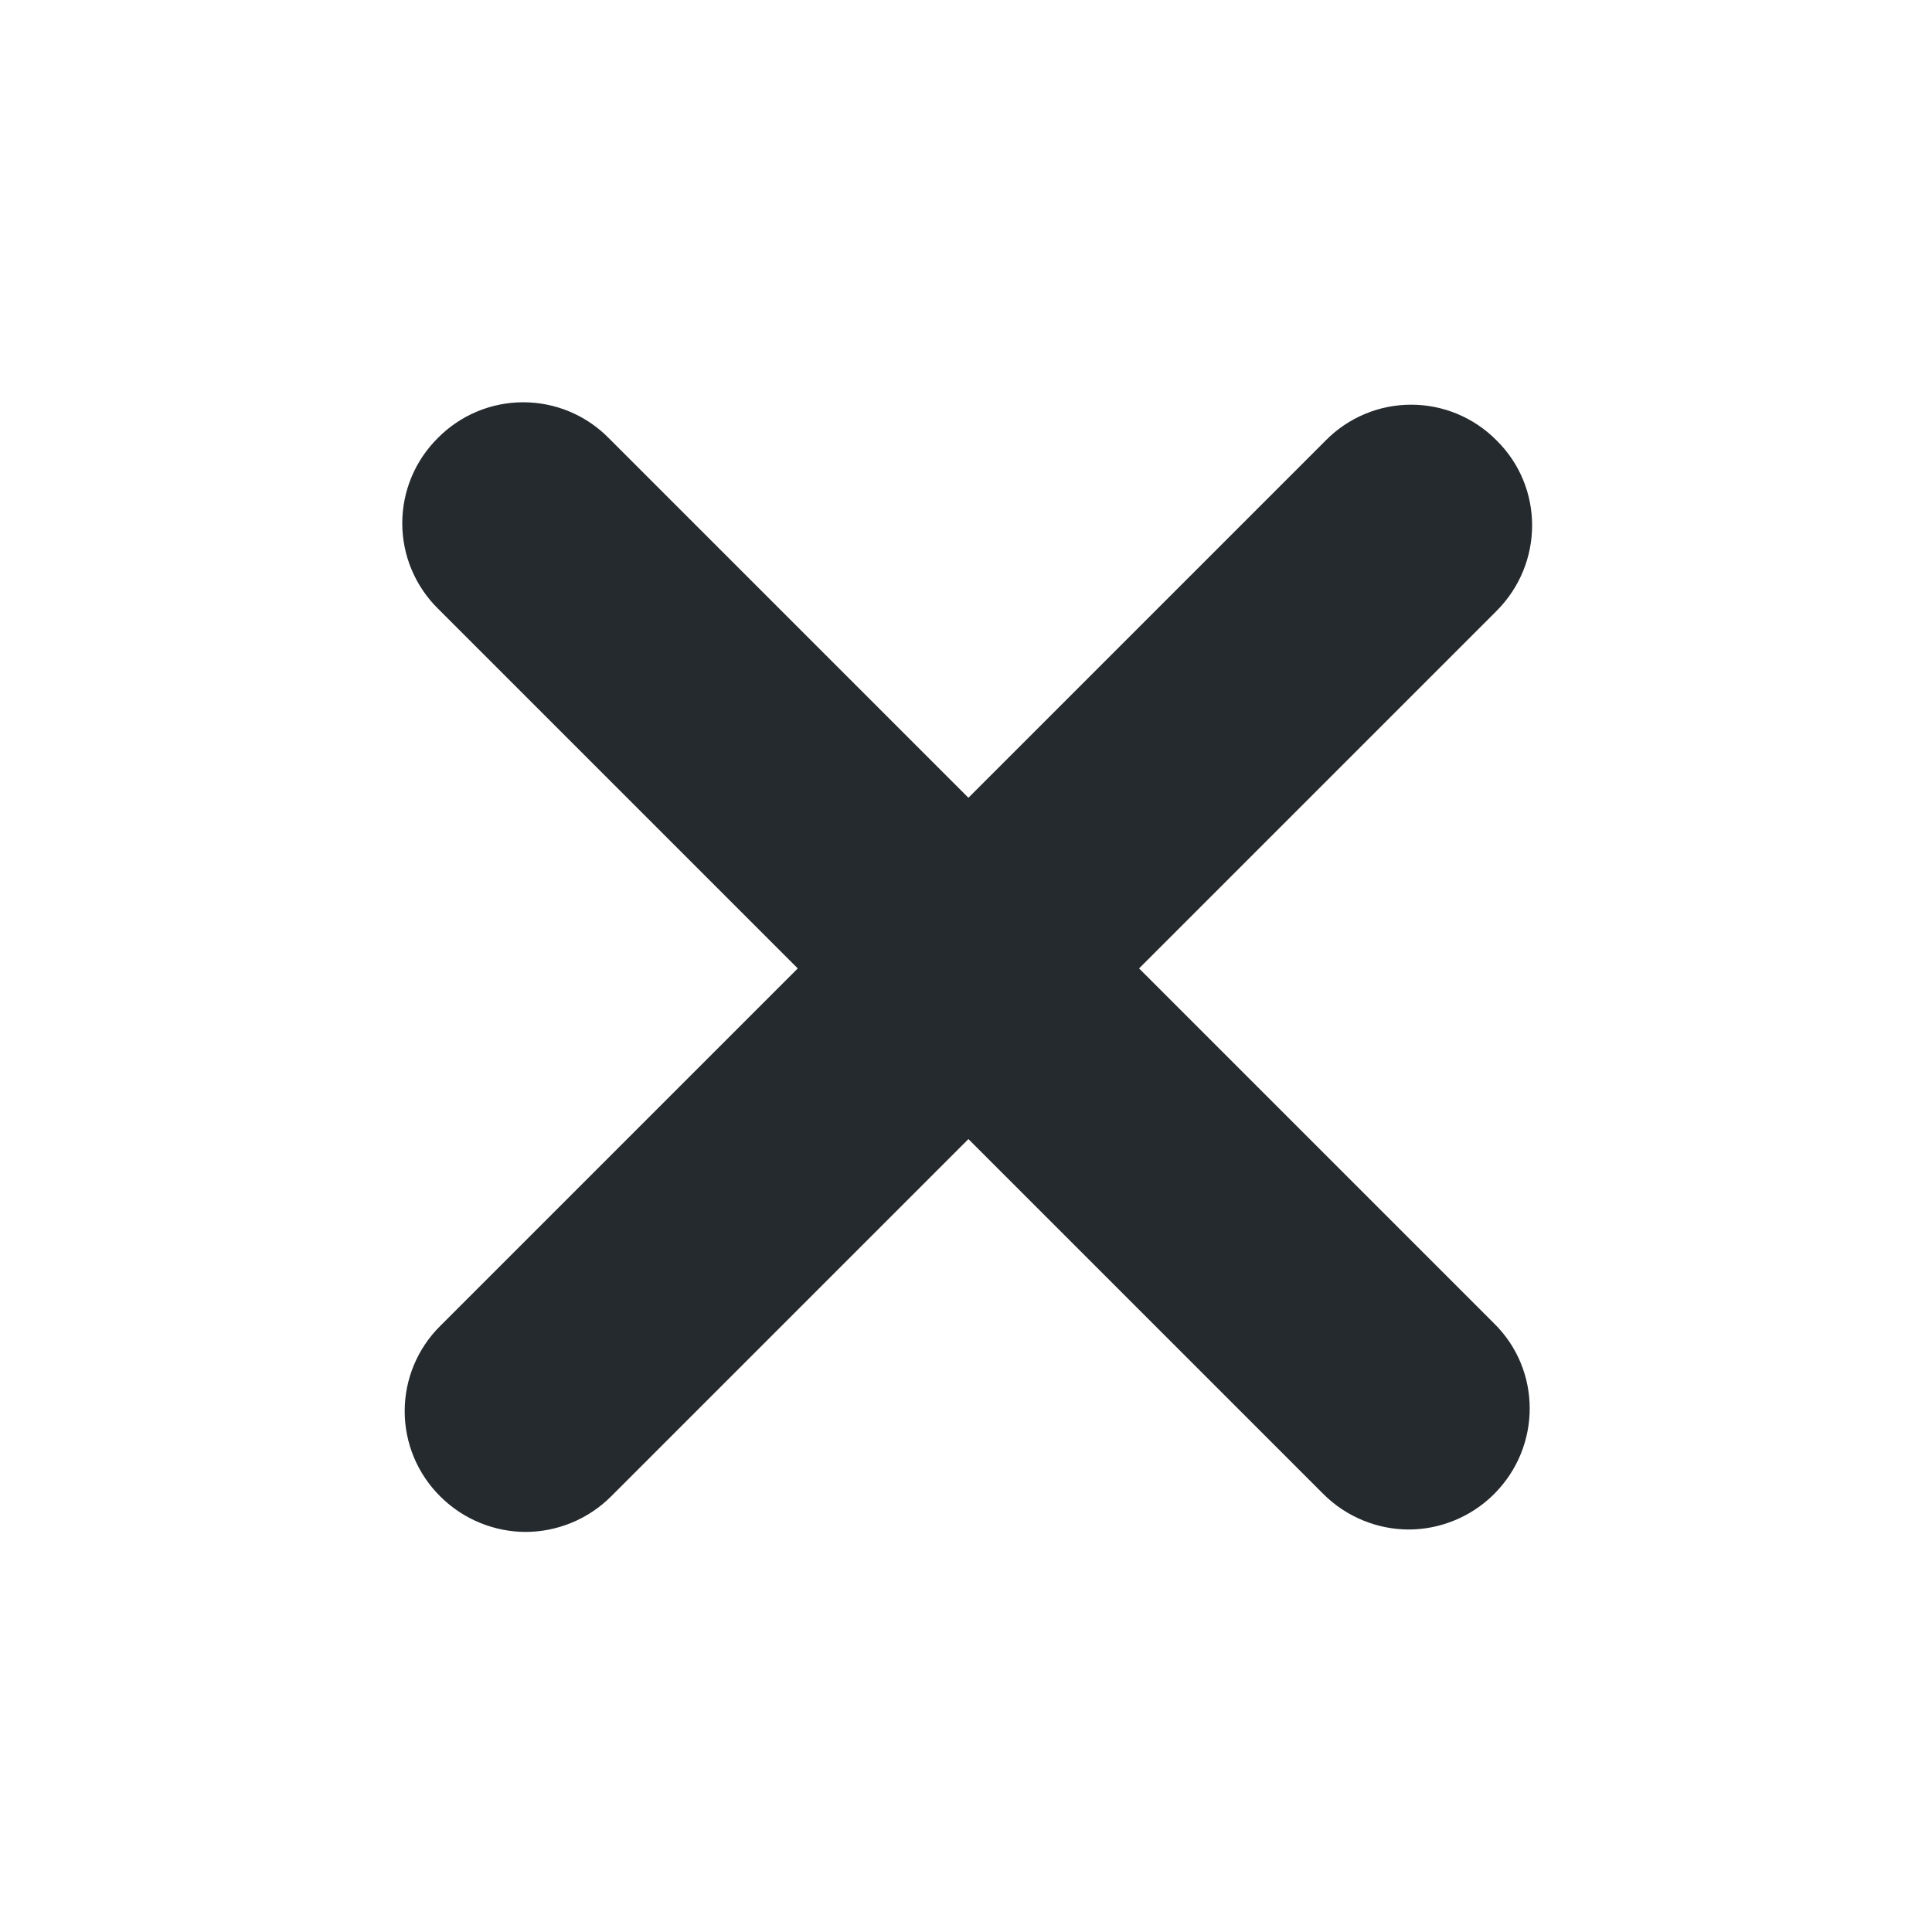
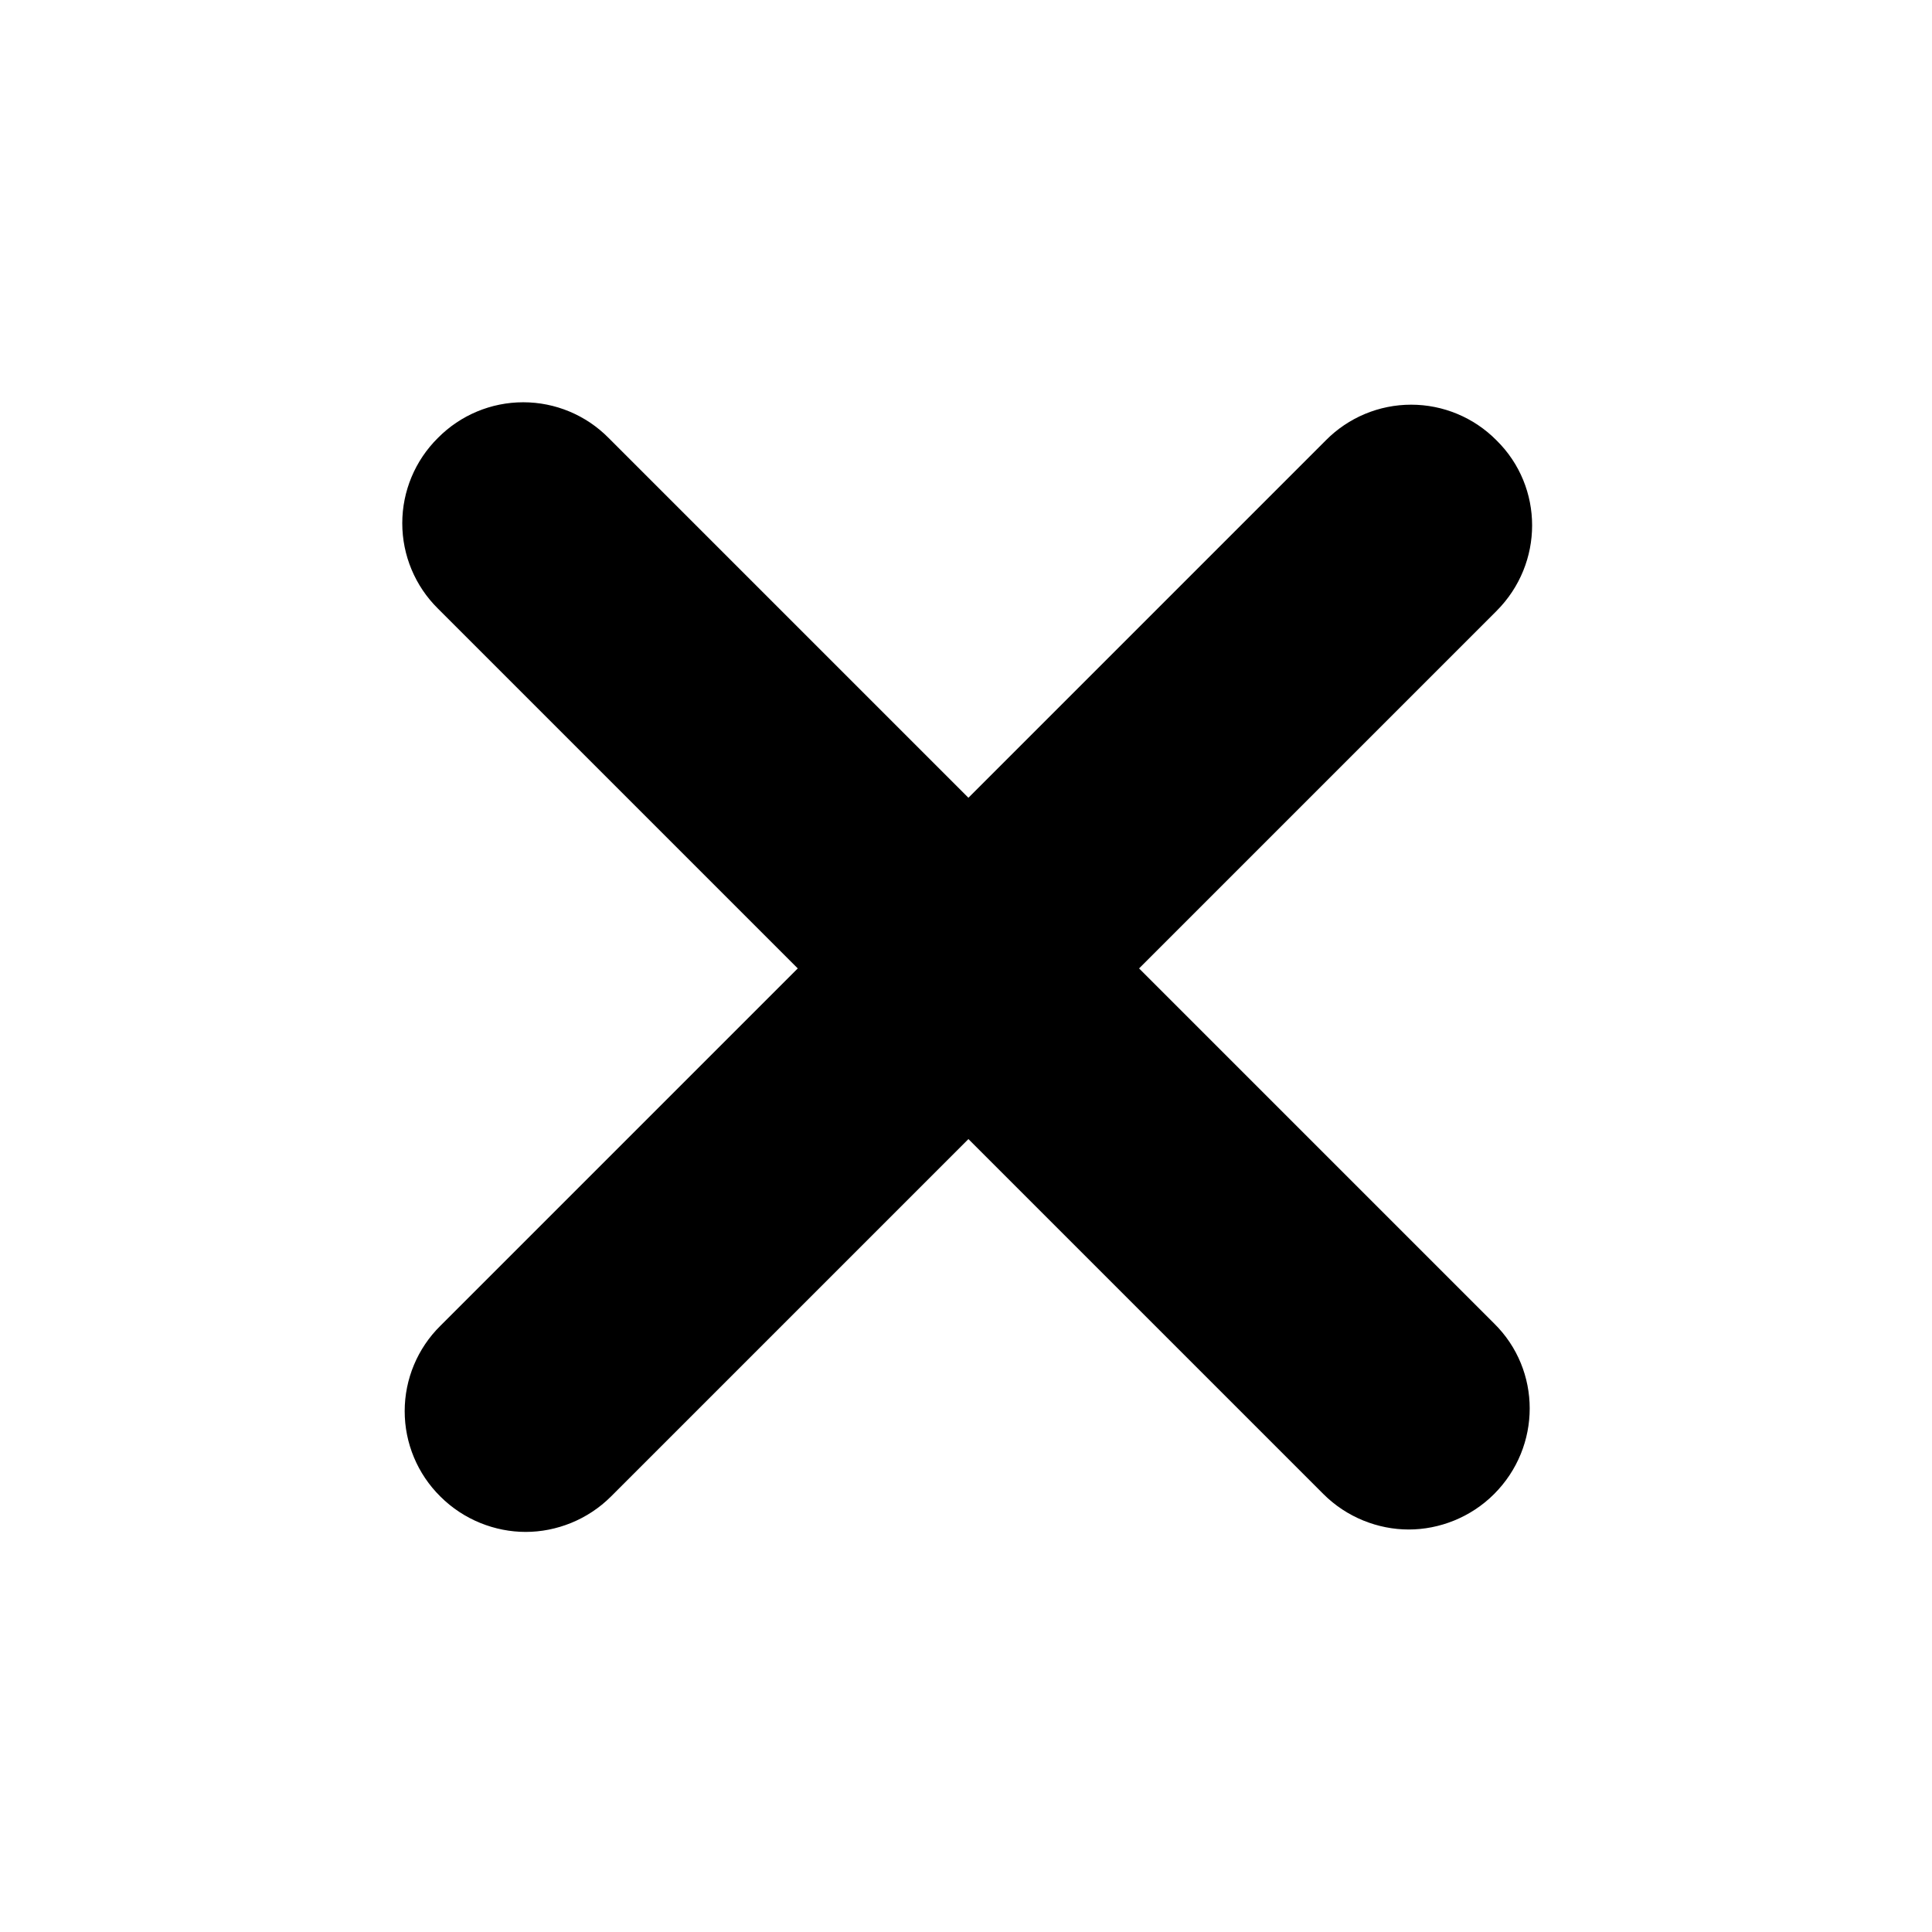
<svg xmlns="http://www.w3.org/2000/svg" width="24" height="24" fill="currentColor" viewBox="0 0 24 24">
-   <path fill="#252a2e" d="m14.15 12.03 4.44-4.44c.59-.59.59-1.54 0-2.12a1.49 1.49 0 0 0-2.12 0l-4.44 4.44-4.47-4.47a1.49 1.49 0 0 0-2.12 0 1.49 1.49 0 0 0 0 2.12l4.47 4.47-4.44 4.44a1.49 1.49 0 0 0 0 2.12c.29.29.68.44 1.06.44s.77-.15 1.06-.44l4.44-4.44 4.41 4.41c.29.29.68.44 1.06.44s.77-.15 1.06-.44c.59-.59.59-1.54 0-2.12l-4.41-4.41Z" />
+   <path d="m14.15 12.03 4.44-4.44c.59-.59.59-1.54 0-2.12a1.49 1.49 0 0 0-2.12 0l-4.44 4.44-4.47-4.47a1.49 1.49 0 0 0-2.12 0 1.49 1.49 0 0 0 0 2.12l4.47 4.47-4.44 4.44a1.49 1.49 0 0 0 0 2.12c.29.29.68.44 1.06.44s.77-.15 1.06-.44l4.44-4.44 4.41 4.41c.29.29.68.44 1.06.44s.77-.15 1.06-.44c.59-.59.59-1.54 0-2.12l-4.41-4.41Z" />
</svg>
